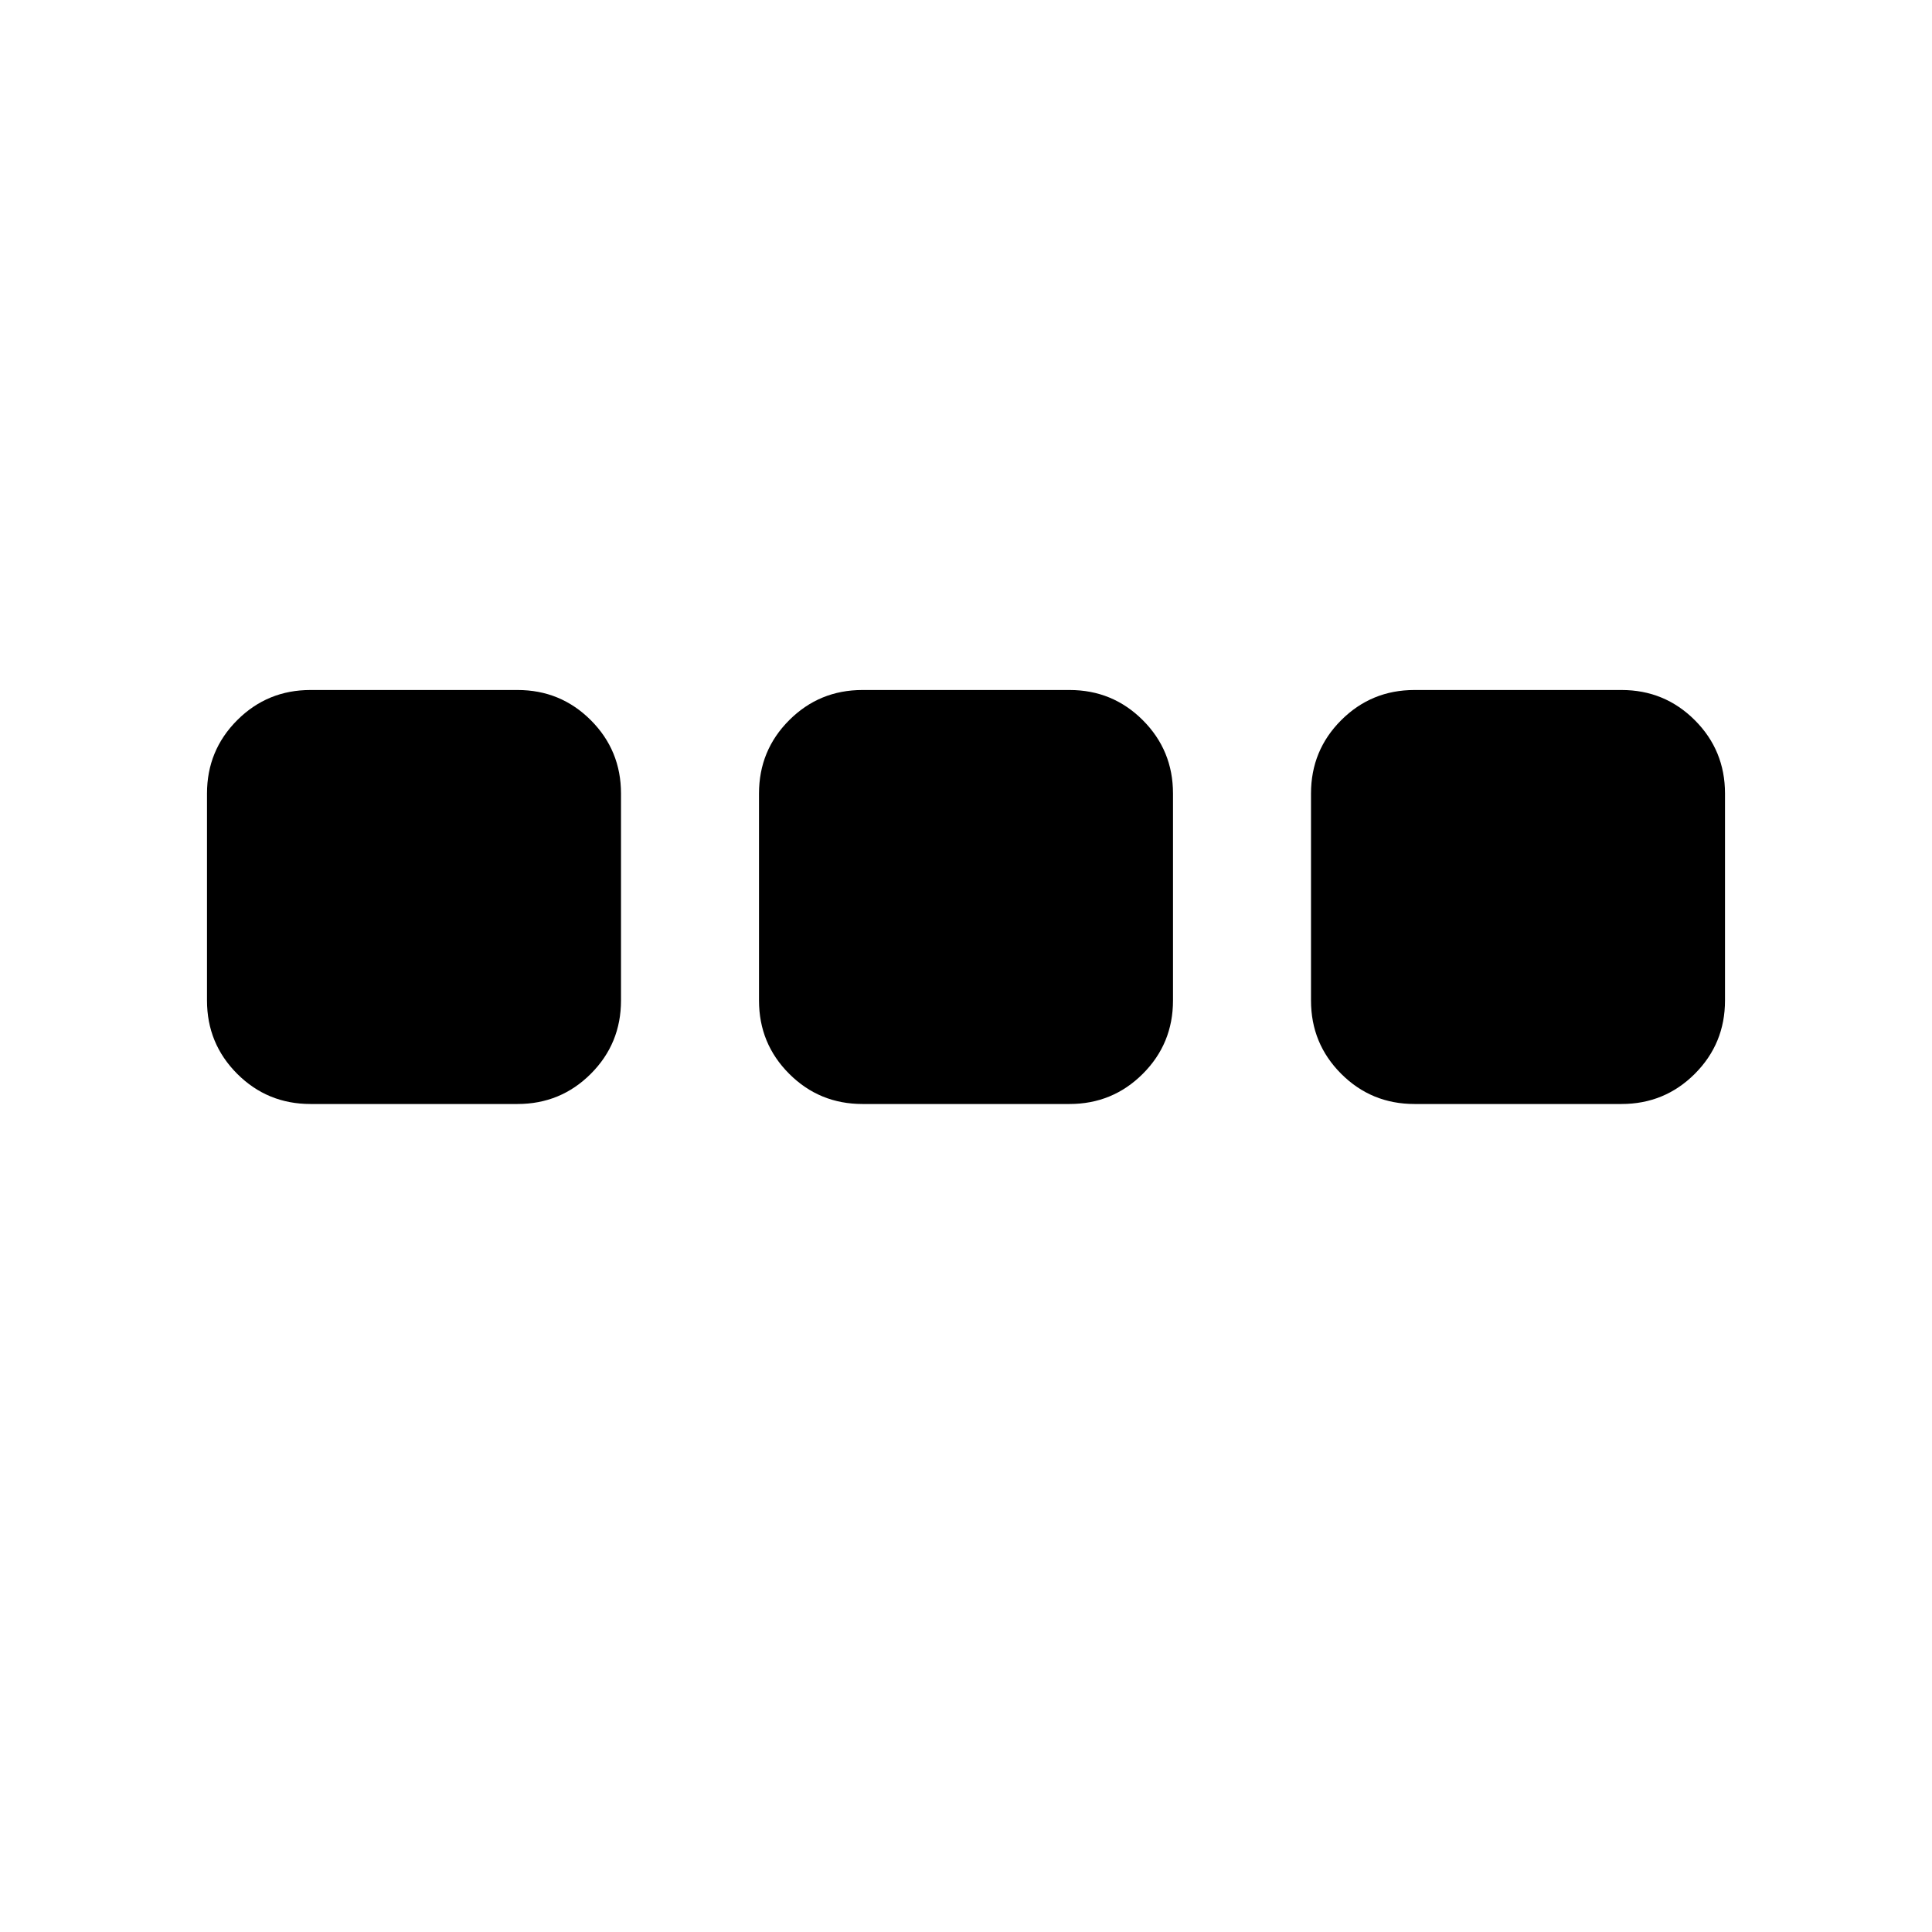
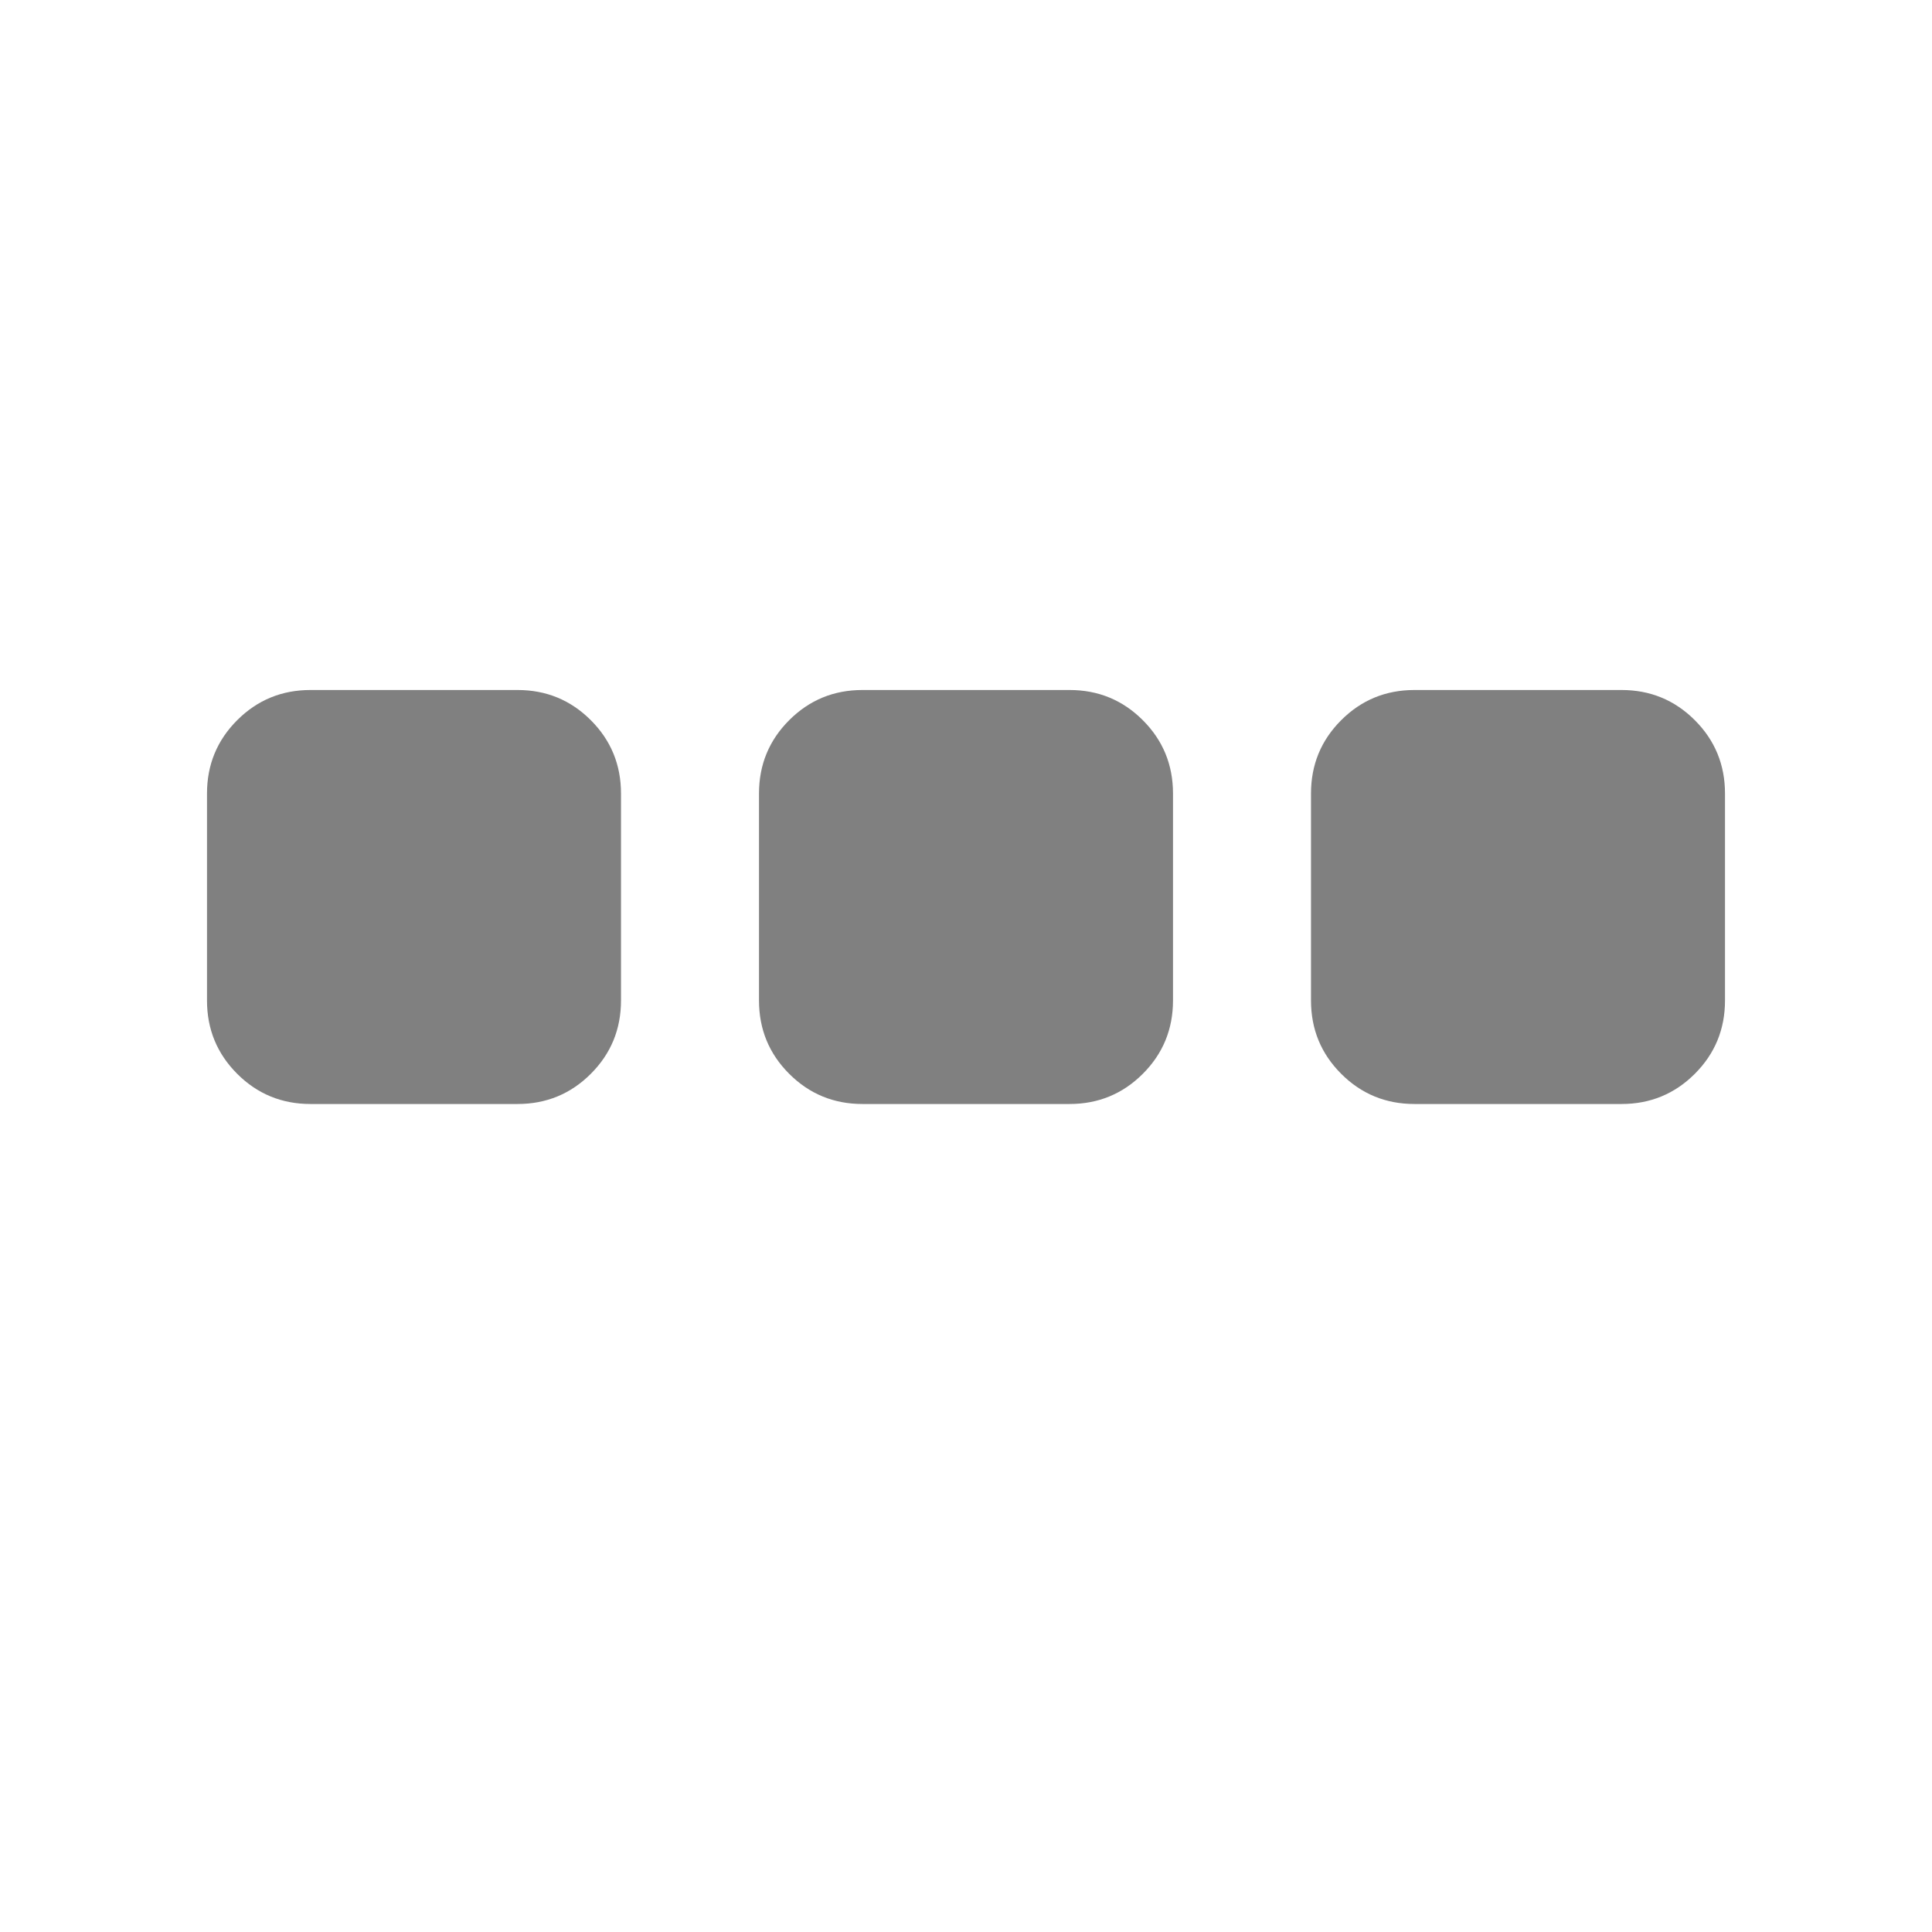
- <svg xmlns="http://www.w3.org/2000/svg" height="1792" viewBox="0 0 1792 1792" width="1792">
+ <svg xmlns="http://www.w3.org/2000/svg" height="1792" fill="grey" viewBox="0 0 1792 1792" width="1792">
  <path d="M576 736v192q0 40-28 68t-68 28h-192q-40 0-68-28t-28-68v-192q0-40 28-68t68-28h192q40 0 68 28t28 68zm512 0v192q0 40-28 68t-68 28h-192q-40 0-68-28t-28-68v-192q0-40 28-68t68-28h192q40 0 68 28t28 68zm512 0v192q0 40-28 68t-68 28h-192q-40 0-68-28t-28-68v-192q0-40 28-68t68-28h192q40 0 68 28t28 68z" />
</svg>
